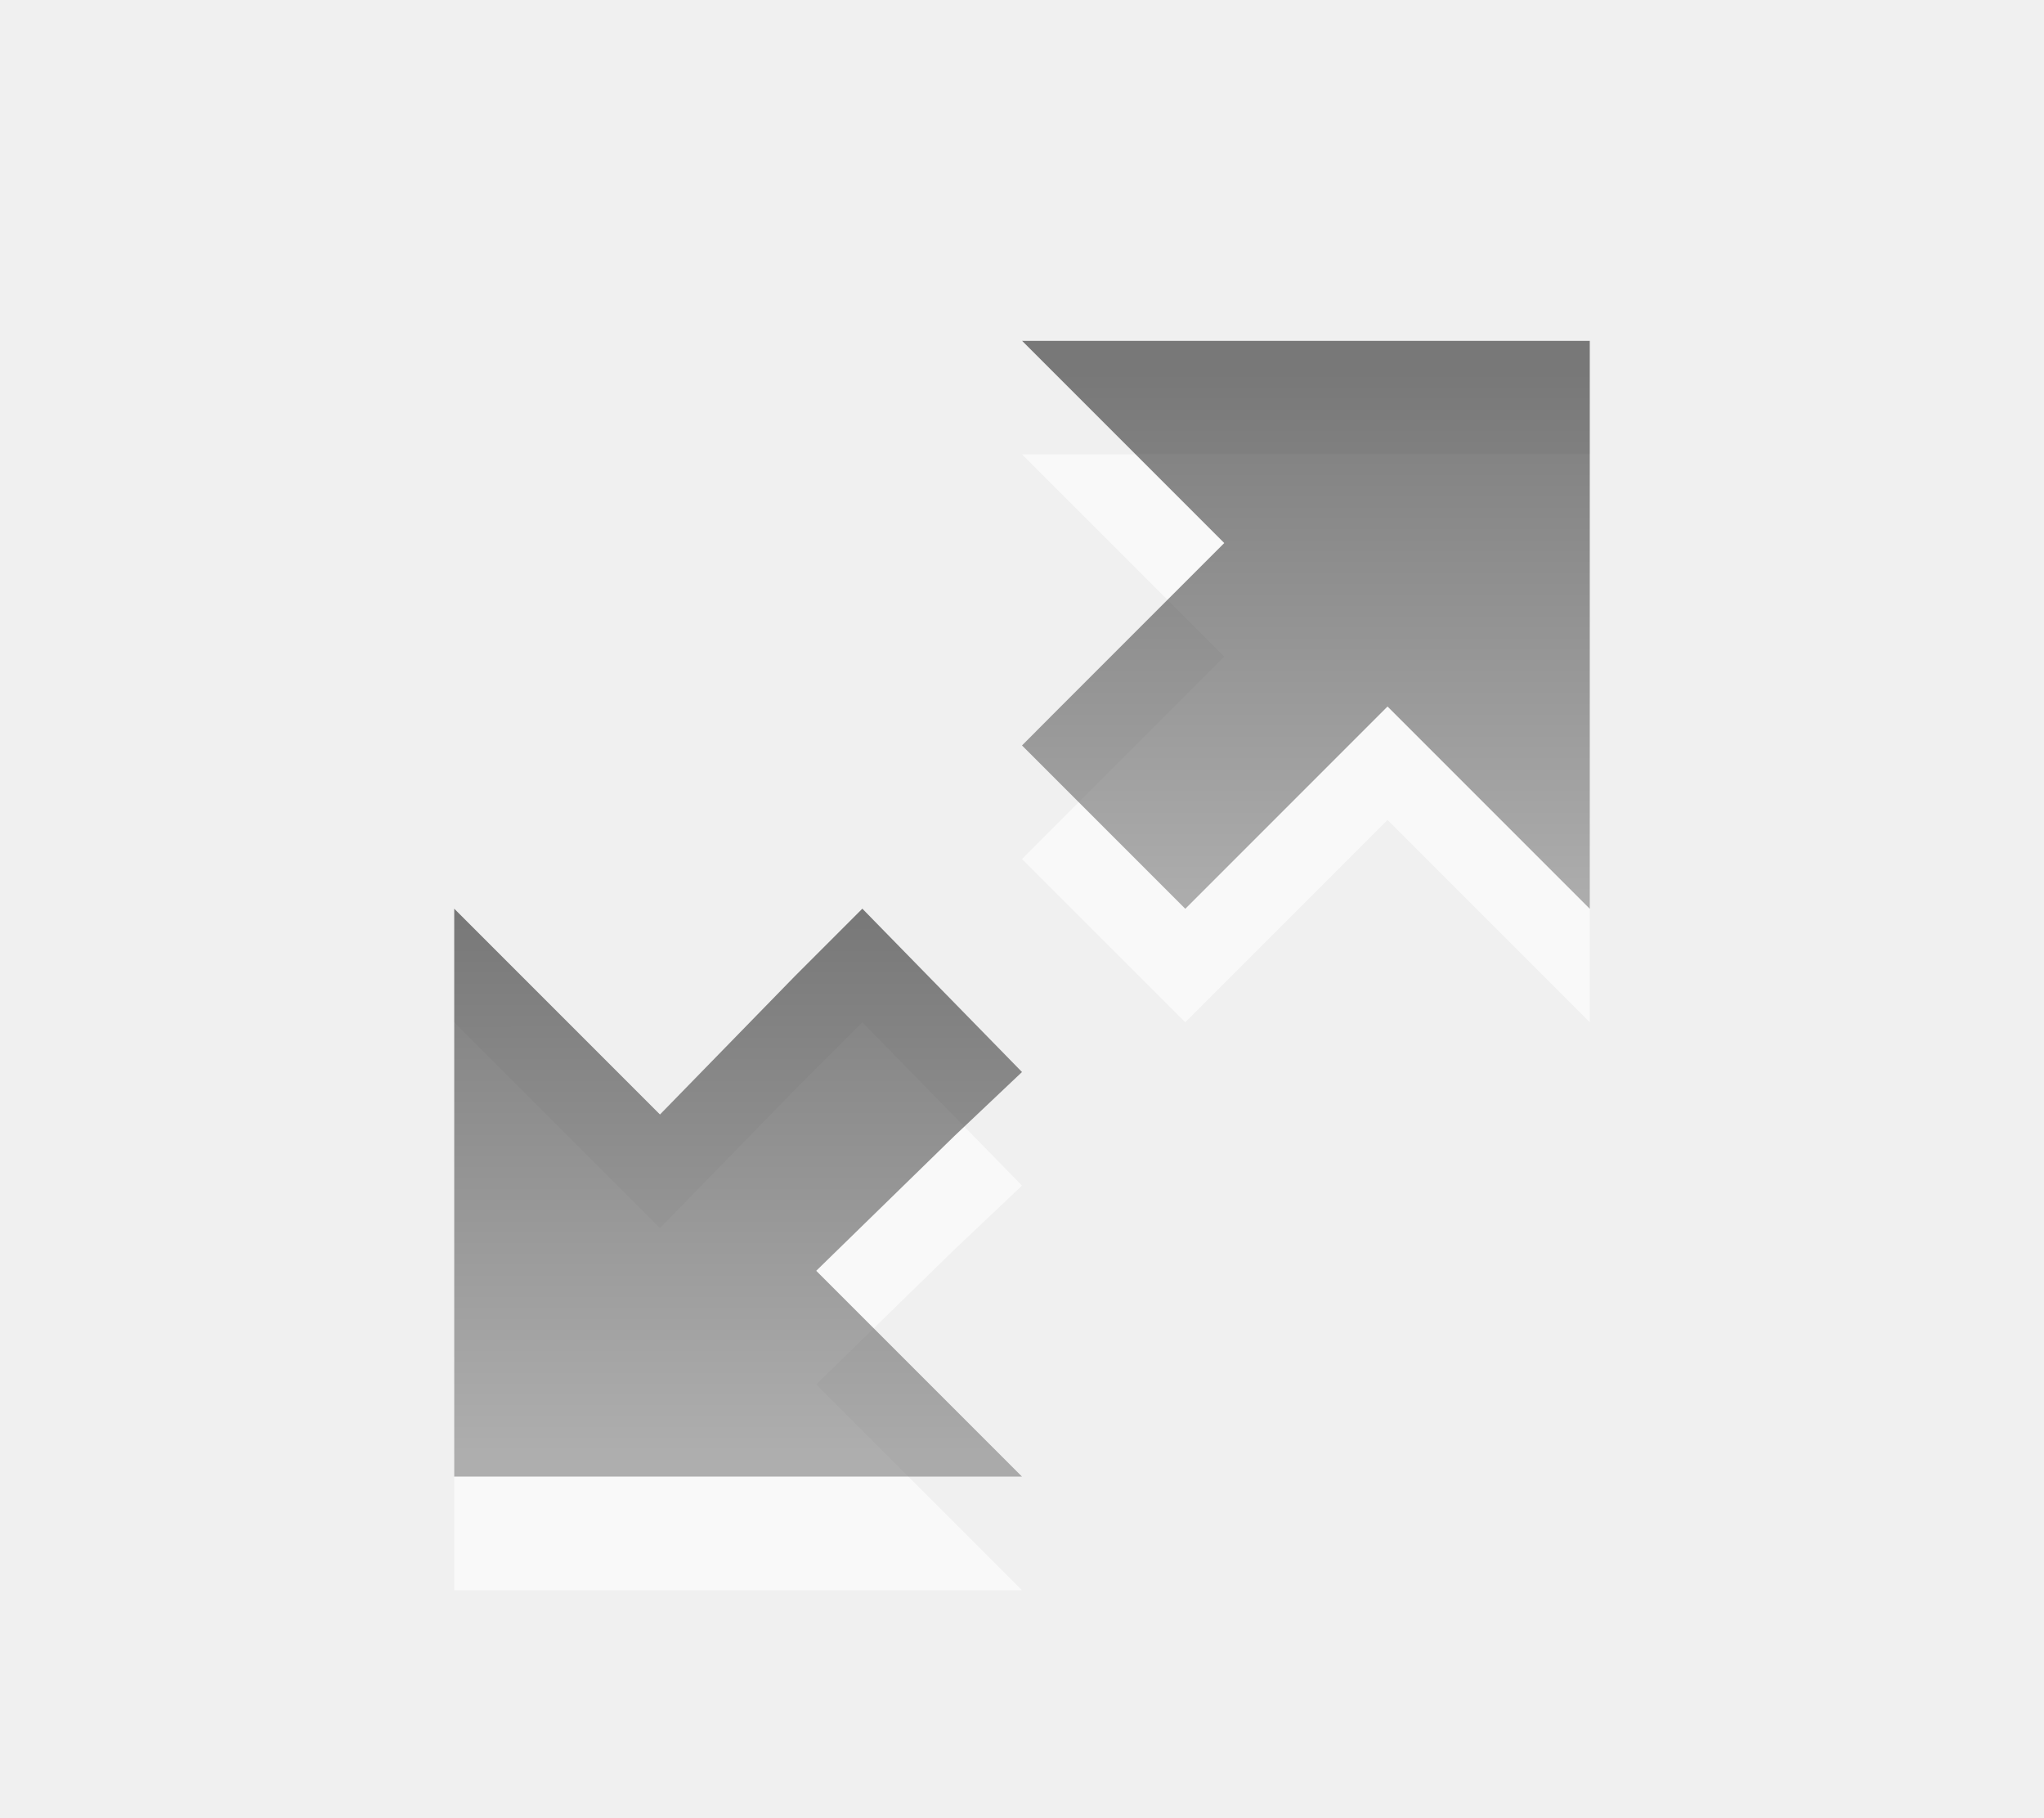
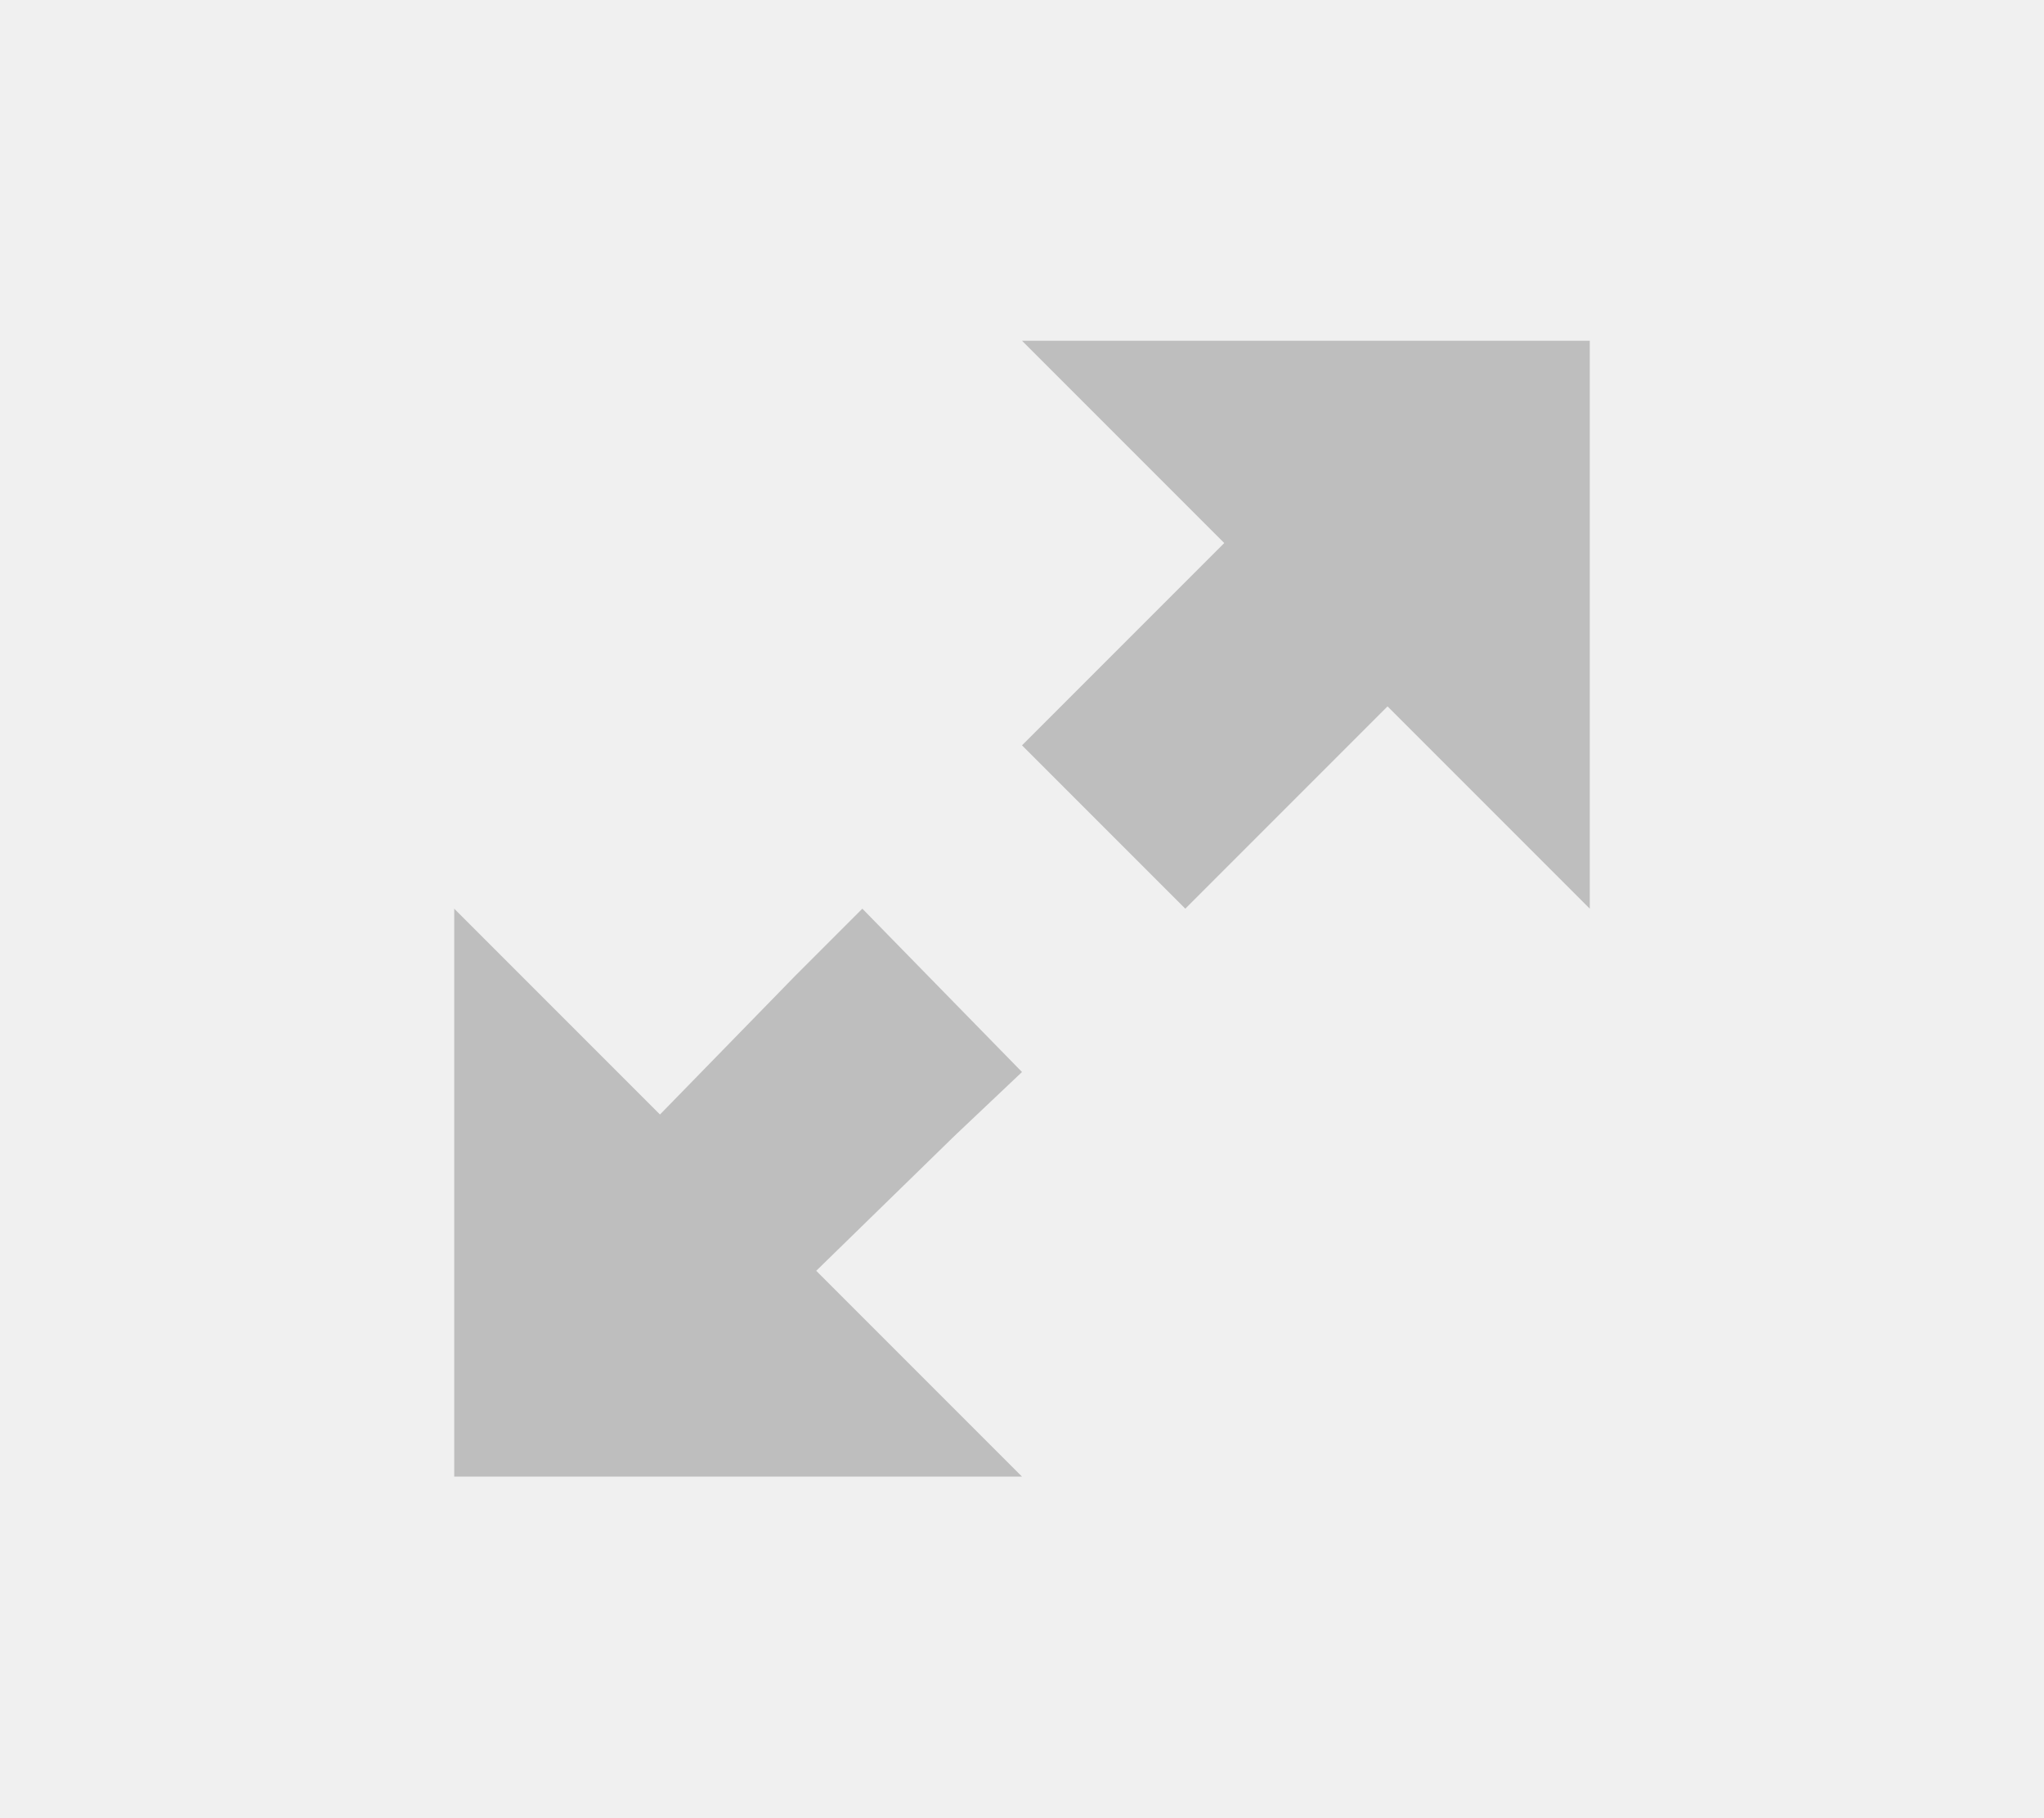
- <svg xmlns="http://www.w3.org/2000/svg" xmlns:xlink="http://www.w3.org/1999/xlink" version="1.0" width="18" height="16" id="svg2747">
+ <svg xmlns="http://www.w3.org/2000/svg" version="1.0" width="18" height="16" id="svg2747">
  <defs id="defs2749">
    <linearGradient id="linearGradient3587-6-5-1-5">
      <stop offset="0" style="stop-color:#000000;stop-opacity:1" id="stop3589-9-2-8-5" />
      <stop offset="1" style="stop-color:#646464;stop-opacity:1" id="stop3591-7-4-3-0" />
    </linearGradient>
-     <linearGradient xlink:href="#linearGradient3587-6-5-1-5" id="linearGradient6693" gradientUnits="userSpaceOnUse" gradientTransform="matrix(0.7071068,0.7071068,-0.7071068,0.7071068,-9.87868,-7.43503)" x1="19.491" y1="-4.322" x2="22.887" y2="-0.926" />
-     <linearGradient xlink:href="#linearGradient3587-6-5-1-5" id="linearGradient6695" gradientUnits="userSpaceOnUse" gradientTransform="matrix(0.7071068,0.7071068,-0.7071068,0.7071068,-9.87868,-7.43503)" x1="22.863" y1="-0.949" x2="26.234" y2="2.421" />
  </defs>
  <text id="text4087-2-6-5" y="238.899" x="337.908" style="font-size:14px;font-style:normal;font-weight:normal;opacity:0.8;fill:#000000;fill-opacity:1;stroke:none;font-family:Bitstream Vera Sans" xml:space="preserve">
    <tspan y="238.899" x="337.908" id="tspan4089-7-2-9" />
  </text>
  <text xml:space="preserve" style="font-size:14px;font-style:normal;font-weight:normal;opacity:0.8;fill:#000000;fill-opacity:1;stroke:none;font-family:Bitstream Vera Sans" x="-1677.775" y="1062.944" id="text4087-2-6-5-59">
    <tspan id="tspan4089-7-2-9-4" x="-1677.775" y="1062.944" />
  </text>
  <flowRoot xml:space="preserve" id="flowRoot38698" style="font-size:12px;font-style:normal;font-variant:normal;font-weight:normal;font-stretch:normal;line-height:125%;letter-spacing:0px;word-spacing:0px;fill:#000000;fill-opacity:1;stroke:none;font-family:Ubuntu;-inkscape-font-specification:Ubuntu" transform="translate(-81.87659,-690.3073)">
    <flowRegion id="flowRegion38700">
      <rect id="rect38702" width="40" height="23" x="531" y="299" />
    </flowRegion>
    <flowPara id="flowPara38704" />
  </flowRoot>
-   <path style="opacity:0.6;fill:#ffffff;fill-opacity:1;fill-rule:nonzero;stroke:none;stroke-width:0.998;marker:none;visibility:visible;display:inline;overflow:visible" d="m 9,4 1.781,1.781 -1.5,1.5 L 9,7.563 10.438,9 l 0.281,-0.281 1.5,-1.5 L 14,9 l 0,-5 -5,0 z M 4,9 4,14 9,14 7.188,12.188 8.406,11 9,10.438 7.594,9 7,9.594 5.812,10.812 4,9 z" id="path2394-5" />
-   <path style="opacity:0.5;color:#000000;fill:url(#linearGradient6693);fill-opacity:1;fill-rule:evenodd;stroke:none;stroke-width:0.998;marker:none;visibility:visible;display:inline;overflow:visible;enable-background:accumulate" d="m 9,3 1.781,1.781 -1.5,1.5 L 9,6.563 l 1.438,1.438 0.281,-0.281 1.5,-1.5 1.781,1.781 0,-5 -5,0 z" id="path6691" />
-   <path style="opacity:0.5;color:#000000;fill:url(#linearGradient6695);fill-opacity:1;fill-rule:evenodd;stroke:none;stroke-width:0.998;marker:none;visibility:visible;display:inline;overflow:visible;enable-background:accumulate" d="M 4,8 4,13 9,13 7.188,11.188 8.406,10 9,9.438 7.594,8 7,8.594 5.812,9.812 4,8 z" id="path2394" />
+   <path style="opacity:1;color:#bebebe;fill:#bebebe;fill-opacity:1;fill-rule:nonzero;stroke:none;stroke-width:1;marker:none;visibility:visible;display:inline;overflow:visible;enable-background:accumulate" d="M 9 3 L 10.781 4.781 L 9.281 6.281 L 9 6.562 L 10.438 8 L 10.719 7.719 L 12.219 6.219 L 14 8 L 14 3 L 9 3 z M 4 8 L 4 13 L 9 13 L 7.188 11.188 L 8.406 10 L 9 9.438 L 7.594 8 L 7 8.594 L 5.812 9.812 L 4 8 z " id="path6691" />
  <text id="text4087-2-6-5-1" y="7.715" x="-750.848" style="font-size:14px;font-style:normal;font-weight:normal;opacity:0.8;fill:#000000;fill-opacity:1;stroke:none;font-family:Bitstream Vera Sans" xml:space="preserve">
    <tspan y="7.715" x="-750.848" id="tspan4089-7-2-9-7" />
  </text>
  <text id="text4087-2-6-5-7" y="-449.285" x="141.778" style="font-size:14px;font-style:normal;font-weight:normal;opacity:0.8;fill:#000000;fill-opacity:1;stroke:none;font-family:Bitstream Vera Sans" xml:space="preserve">
    <tspan y="-449.285" x="141.778" id="tspan4089-7-2-9-1" />
  </text>
  <text id="text4087-2-6-5-5" y="-494.316" x="168.262" style="font-size:14px;font-style:normal;font-weight:normal;opacity:0.8;fill:#000000;fill-opacity:1;stroke:none;font-family:Bitstream Vera Sans" xml:space="preserve">
    <tspan y="-494.316" x="168.262" id="tspan4089-7-2-9-6" />
  </text>
  <text id="text4087-2-6-5-3" y="-502.285" x="-1480.222" style="font-size:14px;font-style:normal;font-weight:normal;opacity:0.8;fill:#000000;fill-opacity:1;stroke:none;font-family:Bitstream Vera Sans" xml:space="preserve">
    <tspan y="-502.285" x="-1480.222" id="tspan4089-7-2-9-18" />
  </text>
  <text id="text4087-2-6-5-4" y="-804.285" x="134.086" style="font-size:14px;font-style:normal;font-weight:normal;opacity:0.8;fill:#000000;fill-opacity:1;stroke:none;font-family:Bitstream Vera Sans" xml:space="preserve">
    <tspan y="-804.285" x="134.086" id="tspan4089-7-2-9-9" />
  </text>
  <text id="text4087-2-6-5-7-1" y="-111.616" x="1776.668" style="font-size:14px;font-style:normal;font-weight:normal;opacity:0.8;fill:#000000;fill-opacity:1;stroke:none;font-family:Bitstream Vera Sans" xml:space="preserve">
    <tspan y="-111.616" x="1776.668" id="tspan4089-7-2-9-1-8" />
  </text>
  <text id="text4087-2-6-5-5-5" y="-156.647" x="1803.151" style="font-size:14px;font-style:normal;font-weight:normal;opacity:0.8;fill:#000000;fill-opacity:1;stroke:none;font-family:Bitstream Vera Sans" xml:space="preserve">
    <tspan y="-156.647" x="1803.151" id="tspan4089-7-2-9-6-9" />
  </text>
  <text id="text4087-2-6-5-75" y="-164.616" x="154.668" style="font-size:14px;font-style:normal;font-weight:normal;opacity:0.8;fill:#000000;fill-opacity:1;stroke:none;font-family:Bitstream Vera Sans" xml:space="preserve">
    <tspan y="-164.616" x="154.668" id="tspan4089-7-2-9-3" />
  </text>
  <text id="text4087-2-6-5-4-8" y="-466.616" x="1768.976" style="font-size:14px;font-style:normal;font-weight:normal;opacity:0.8;fill:#000000;fill-opacity:1;stroke:none;font-family:Bitstream Vera Sans" xml:space="preserve">
    <tspan y="-466.616" x="1768.976" id="tspan4089-7-2-9-9-8" />
  </text>
  <text id="text4087-2-6-5-45" y="-217.77" x="-881.881" style="font-size:14px;font-style:normal;font-weight:normal;opacity:0.8;fill:#000000;fill-opacity:1;stroke:none;font-family:Bitstream Vera Sans" xml:space="preserve">
    <tspan y="-217.77" x="-881.881" id="tspan4089-7-2-9-75" />
  </text>
  <text xml:space="preserve" style="font-size:14px;font-style:normal;font-weight:normal;opacity:0.8;fill:#000000;fill-opacity:1;stroke:none;font-family:Bitstream Vera Sans" x="-2897.564" y="606.275" id="text4087-2-6-5-59-0">
    <tspan id="tspan4089-7-2-9-4-4" x="-2897.564" y="606.275" />
  </text>
  <g transform="translate(-338.006,-450.4909)" id="layer4">
    <text xml:space="preserve" style="font-size:14px;font-style:normal;font-weight:normal;opacity:0.8;fill:#000000;fill-opacity:1;stroke:none;font-family:Bitstream Vera Sans" x="-664.274" y="1159.415" id="text4087-2-6-5-0">
      <tspan id="tspan4089-7-2-9-13" x="-664.274" y="1159.415" />
    </text>
  </g>
</svg>
